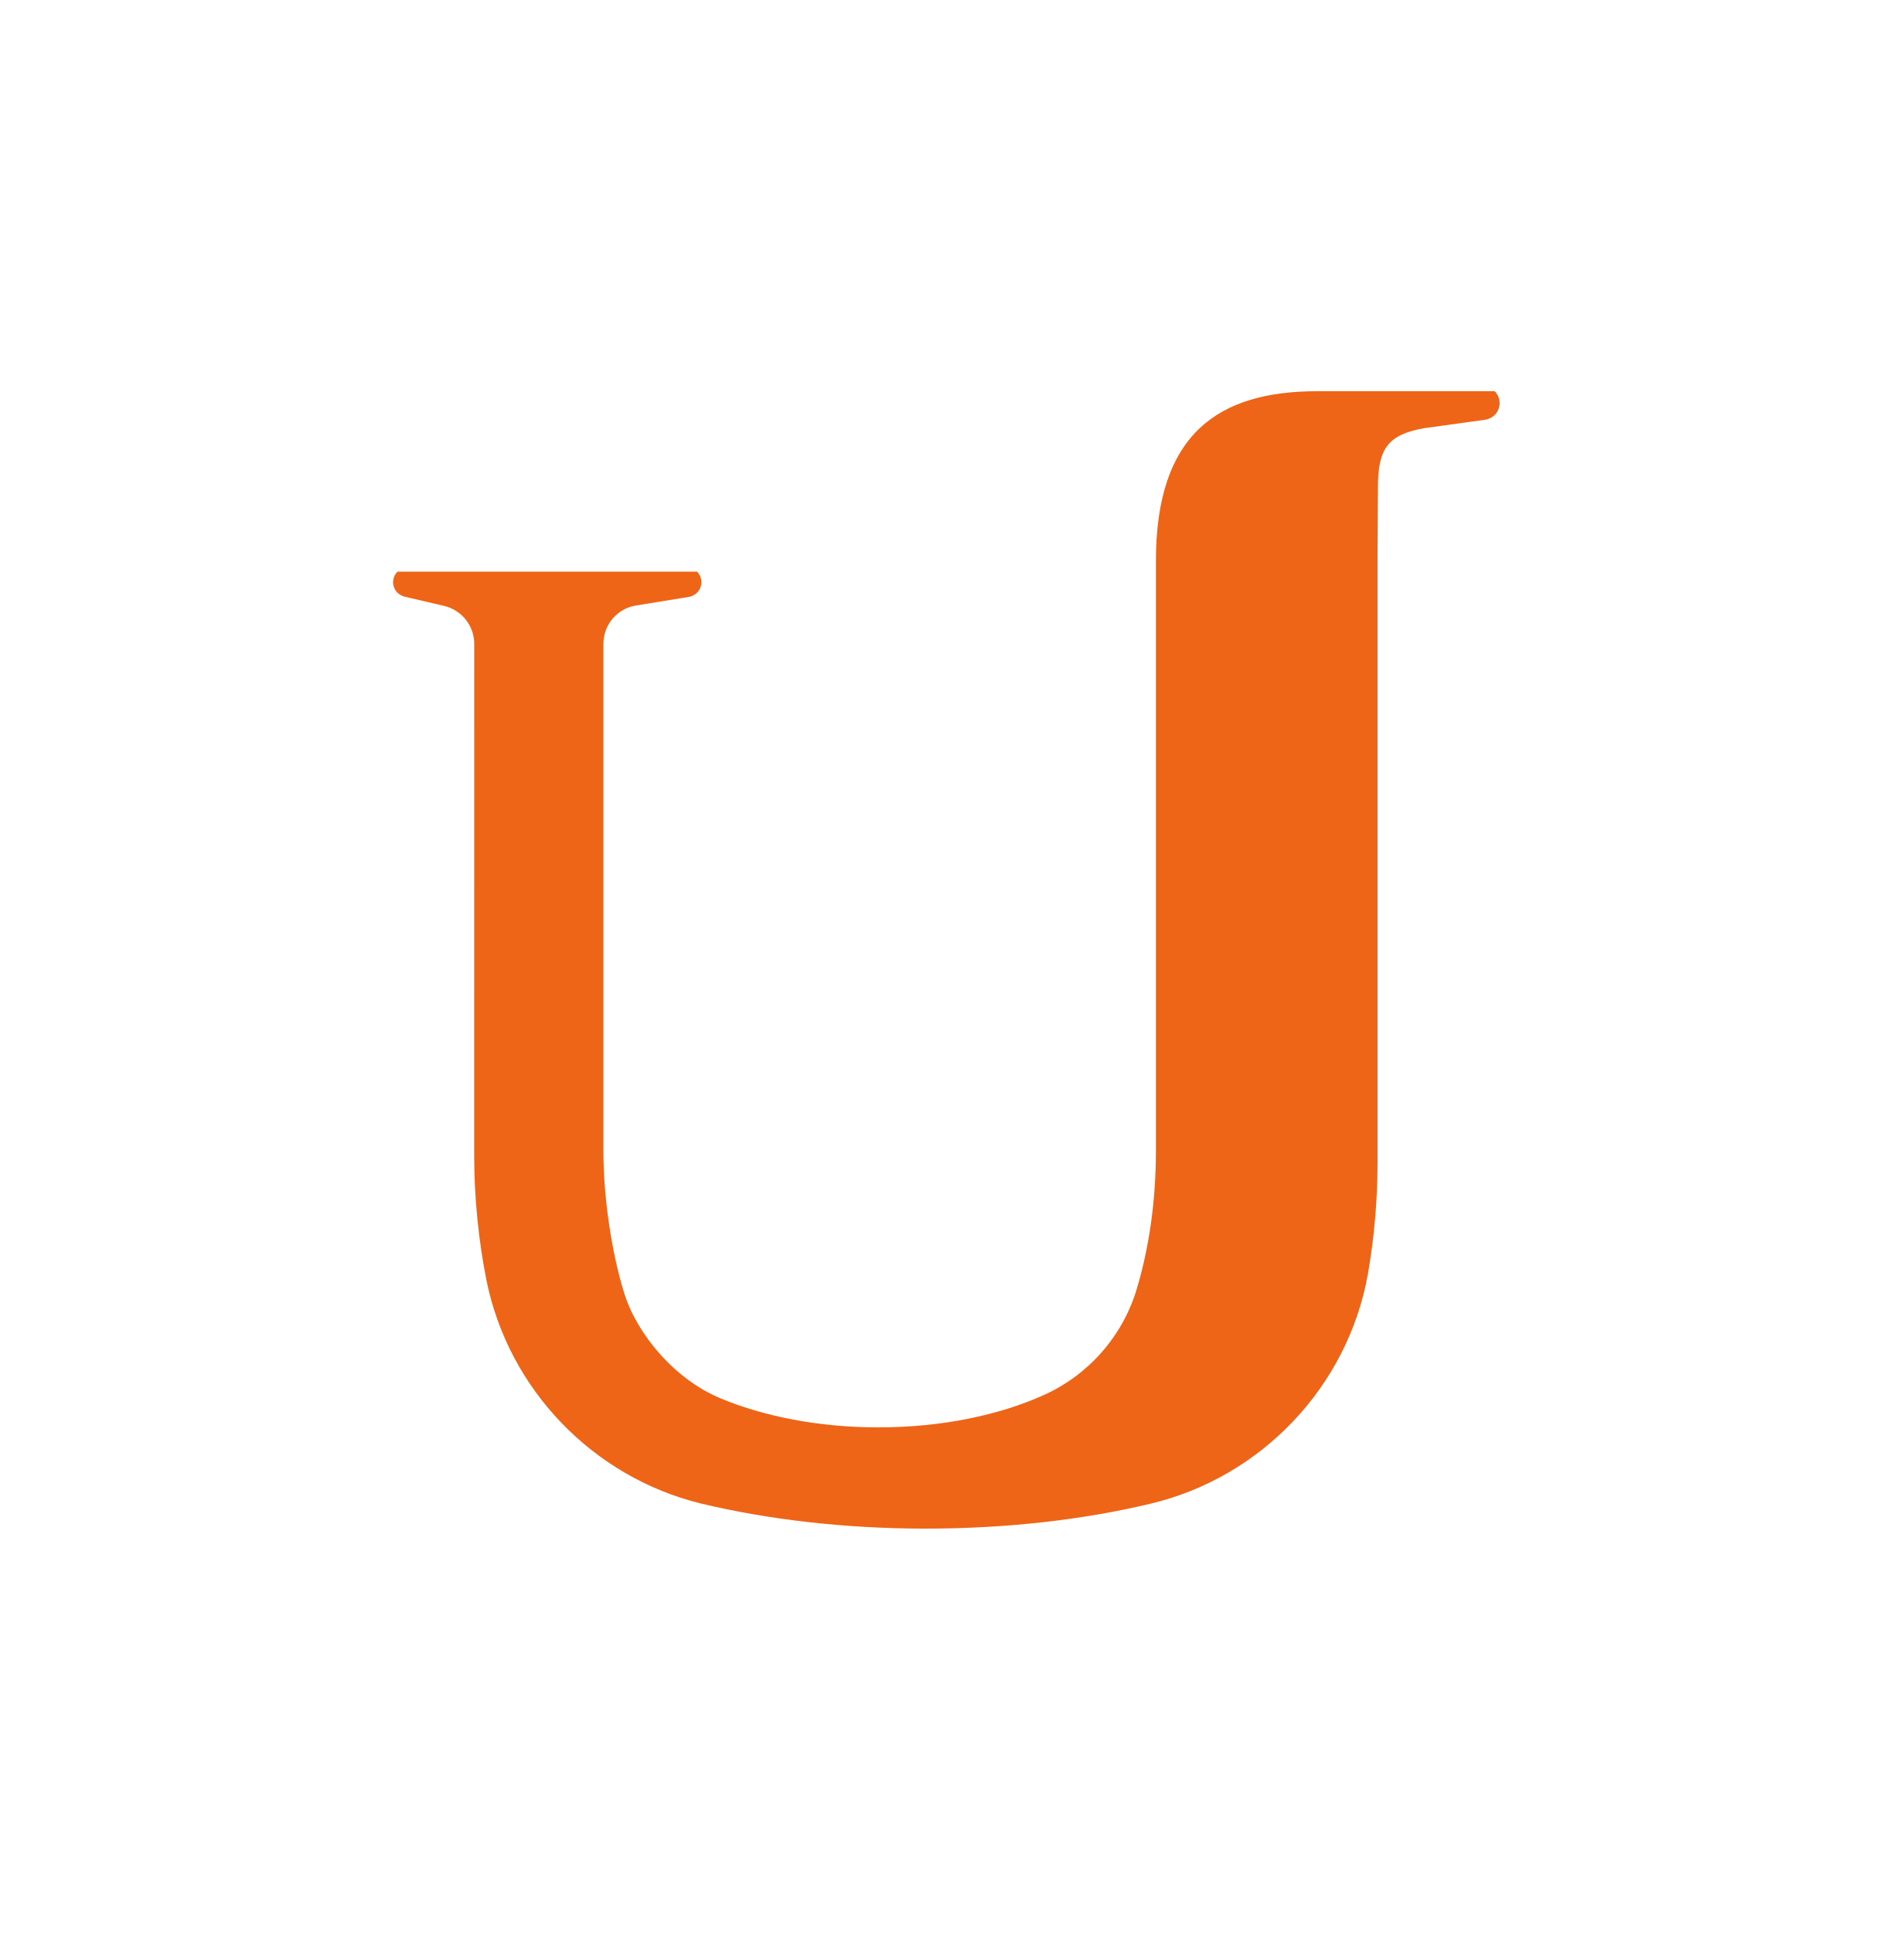
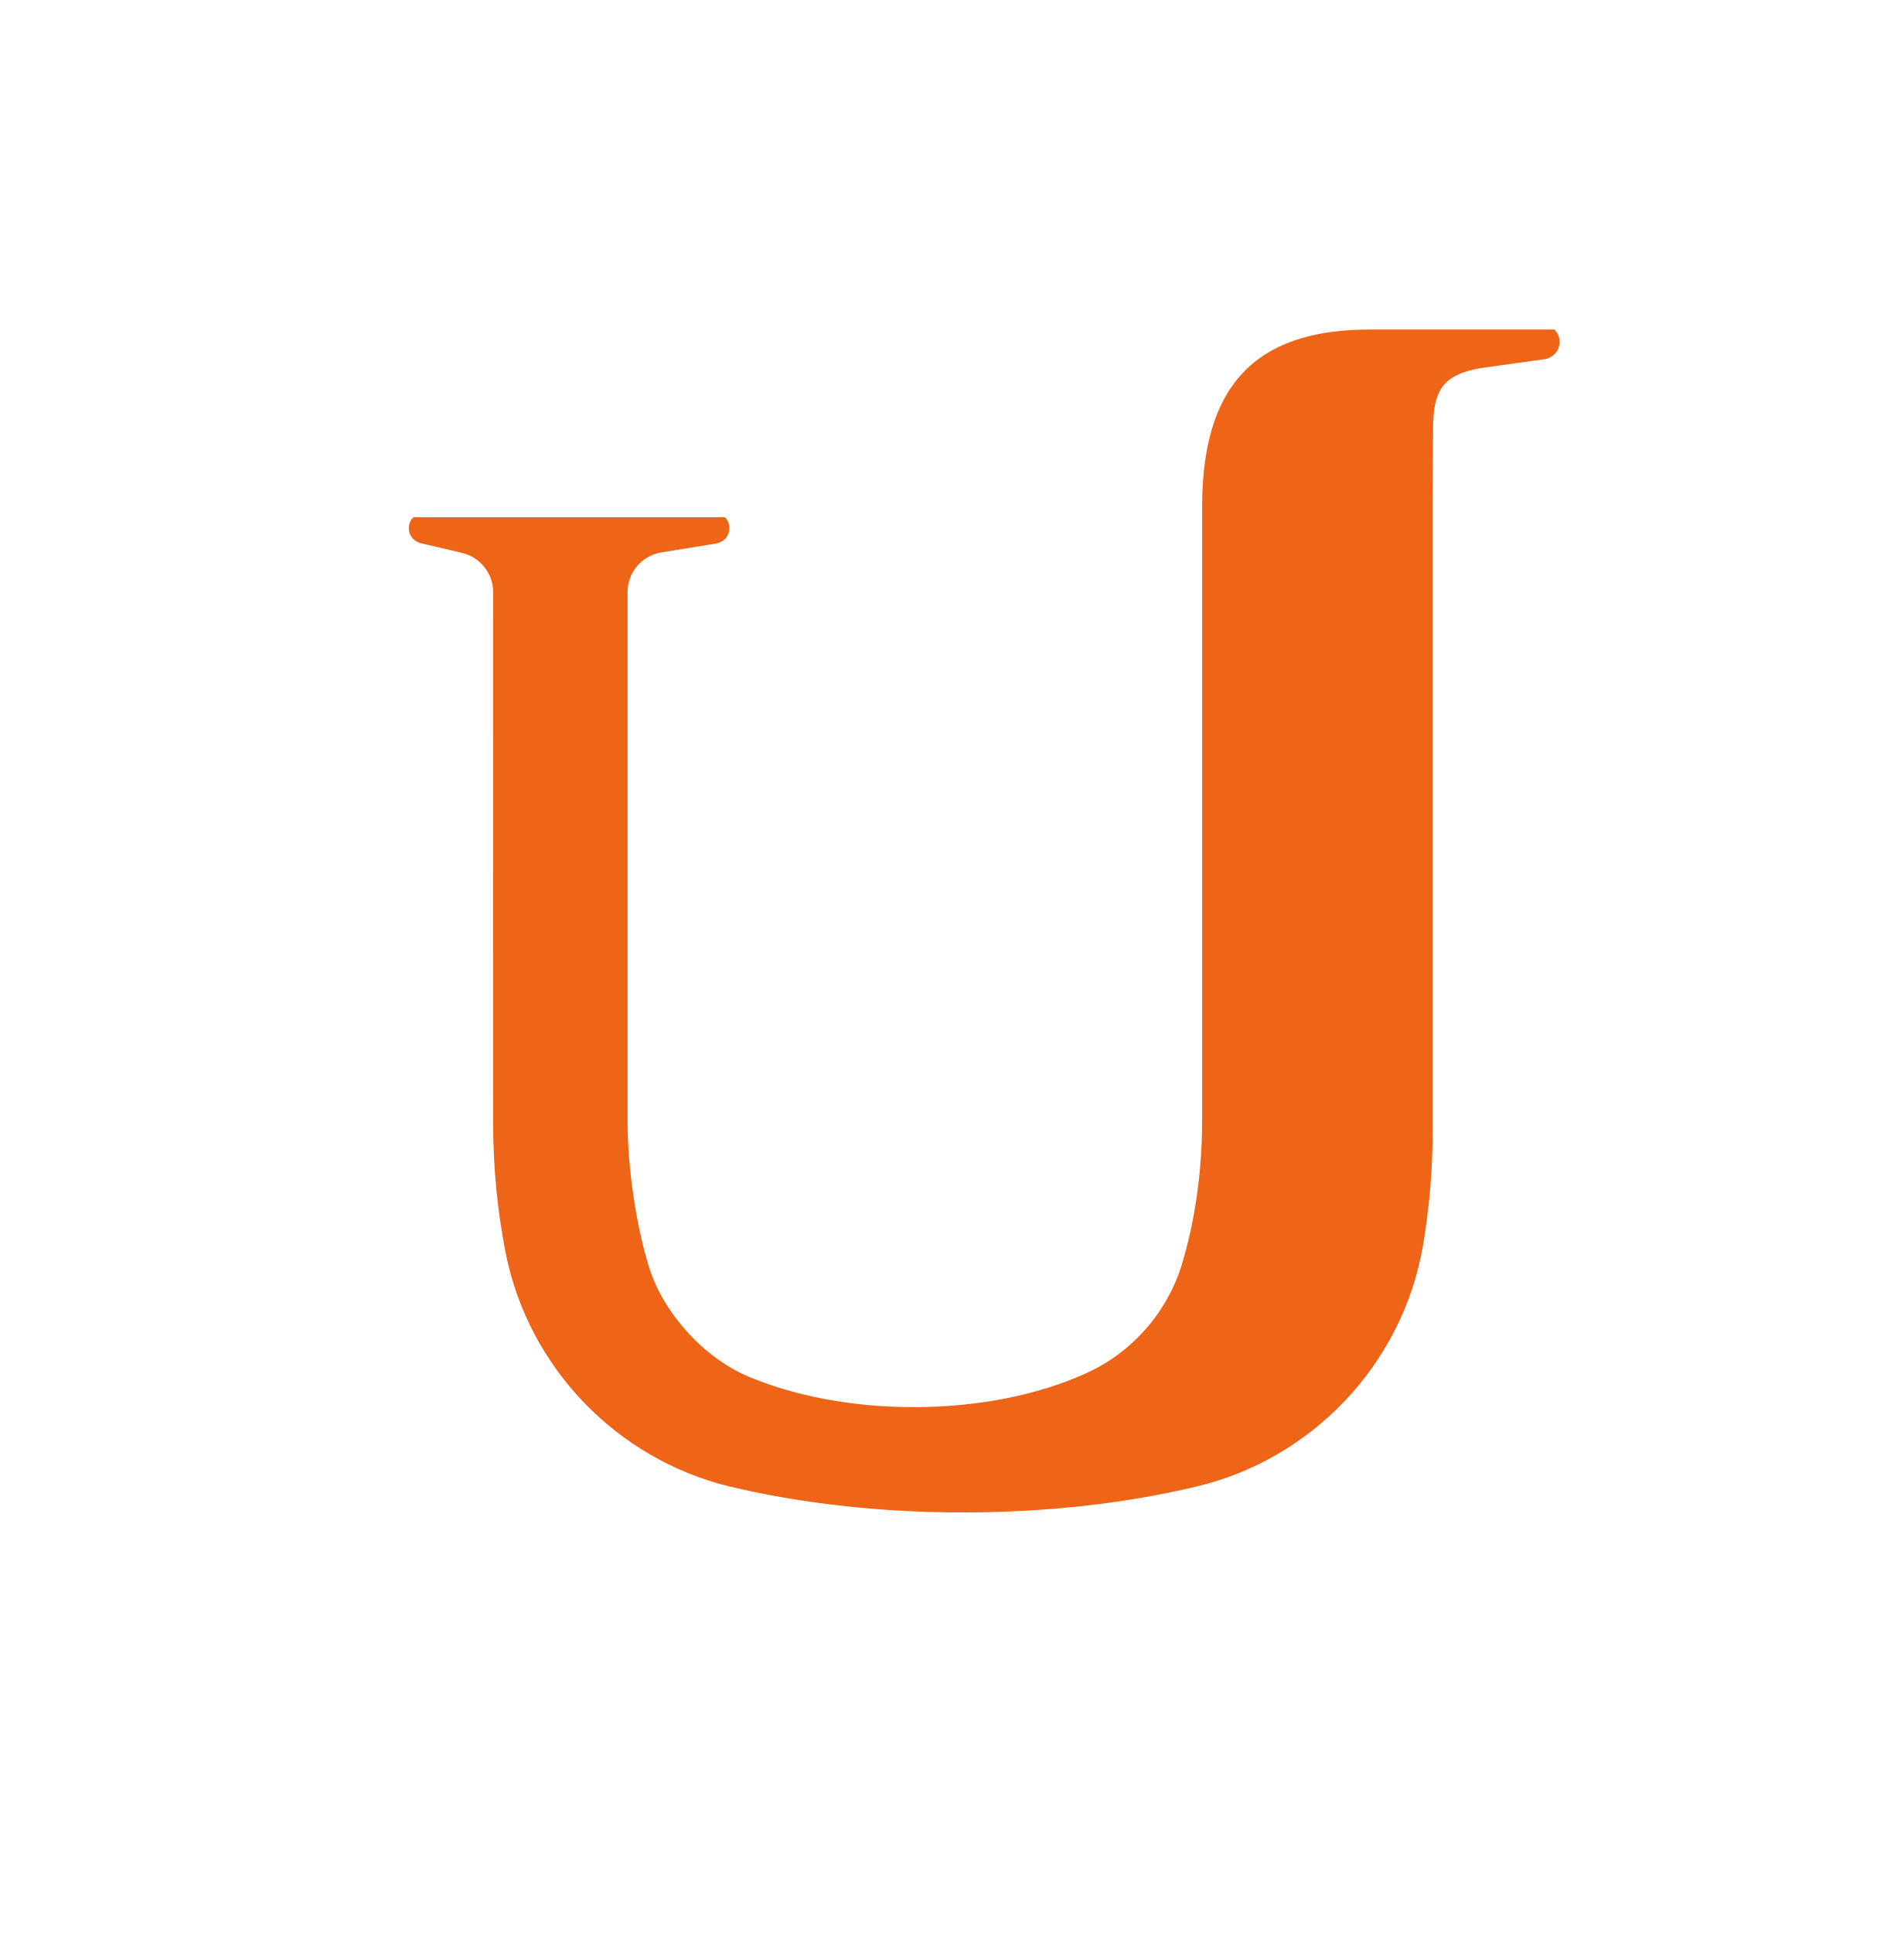
- <svg xmlns="http://www.w3.org/2000/svg" version="1.1" width="411.663" height="417.862" id="svg2" xml:space="preserve">
-   <defs id="defs6">
-     <clipPath id="clipPath18">
-       <path d="m 0,0 3293,0 0,3342.94 -3293,0 L 0,0 z" id="path20" />
+ <svg xmlns="http://www.w3.org/2000/svg" width="411.663" height="417.862">
+   <defs>
+     <clipPath id="a">
+       <path d="M0 0h3293v3342.94H0V0z" />
    </clipPath>
  </defs>
-   <g transform="matrix(1.25,0,0,-1.25,0,417.8625)" id="g10">
-     <g transform="scale(0.1,0.1)" id="g12">
-       <g id="g14">
-         <g clip-path="url(#clipPath18)" id="g16">
-           <path d="m 699.086,2311.23 c -3.945,1.24 -8.445,3.56 -11.57,6.63 -10.059,10.06 -10.059,26.36 0,36.41 l 518.164,0 c 10.01,-10.05 10.01,-26.35 0,-36.41 -3.65,-3.64 -8.69,-6.08 -13.41,-7.1 l -94.42,-15.39 c -30.84,-5.97 -54.08,-33.11 -54.1,-65.67 l 0,-878.98 c 0,-77.53 13.99,-174 36.15,-244.76 22.17,-70.75 86.78,-147.741 165.16,-180.812 74.99,-31.476 170.72,-50.718 274.3,-50.718 109.34,0 209.2,21.14 285.94,55.82 75.95,33.93 135.04,99.98 160,180.31 21.37,69.87 34.07,152.45 34.07,240.16 0,0 0,778.73 0,1021.53 0,221.09 108.64,294.11 279.31,294.11 170.68,0 306.73,0 306.73,0 11.36,-11.38 11.36,-29.78 0,-41.15 -4.15,-4.12 -9.87,-6.91 -15.18,-8.02 l -106.93,-14.83 c -63.28,-11.08 -79.85,-36.24 -79.85,-102.26 l -0.64,-115.93 0,-1050.91 c 0,-67.13 -6.12,-132.51 -16.52,-192.61 -34.74,-196.259 -185.15,-353.439 -377.72,-398.56 -115.93,-27.621 -248,-42.758 -387.61,-42.758 -140.04,0 -272.83,15.707 -388.95,43.5 -186.46,45.898 -332.698,197.289 -370.725,386.748 -13.262,66.95 -21.105,140.48 -21.105,216.8 l 0.097,883.32 c 0,31.71 -22.507,58.5 -52.156,65.37" id="path22" style="fill:#ef6518;fill-opacity:1;fill-rule:nonzero;stroke:none" />
-         </g>
-       </g>
-     </g>
+   <g clip-path="url(#a)" transform="matrix(.13 0 0 -.13 0 417.863)">
+     <path d="M699.086 2311.23c-3.945 1.24-8.445 3.56-11.57 6.63-10.06 10.06-10.06 26.36 0 36.41h518.164c10.01-10.05 10.01-26.35 0-36.41-3.65-3.64-8.69-6.08-13.41-7.1l-94.42-15.39c-30.84-5.97-54.08-33.11-54.1-65.67v-878.98c0-77.53 13.99-174 36.15-244.76 22.17-70.75 86.78-147.74 165.16-180.812 74.99-31.476 170.72-50.718 274.3-50.718 109.34 0 209.2 21.14 285.94 55.82 75.95 33.93 135.04 99.98 160 180.31 21.37 69.87 34.07 152.45 34.07 240.16v1021.53c0 221.09 108.64 294.11 279.31 294.11h306.73c11.36-11.38 11.36-29.78 0-41.15-4.15-4.12-9.87-6.91-15.18-8.02l-106.93-14.83c-63.28-11.08-79.85-36.24-79.85-102.26l-.64-115.93V1333.26c0-67.13-6.12-132.51-16.52-192.61-34.74-196.26-185.15-353.44-377.72-398.56-115.93-27.62-248-42.758-387.61-42.758-140.04 0-272.83 15.707-388.95 43.5-186.46 45.898-332.698 197.29-370.725 386.748-13.262 66.95-21.105 140.48-21.105 216.8l.097 883.32c0 31.71-22.507 58.5-52.156 65.37" fill="#ef6518" />
  </g>
</svg>
